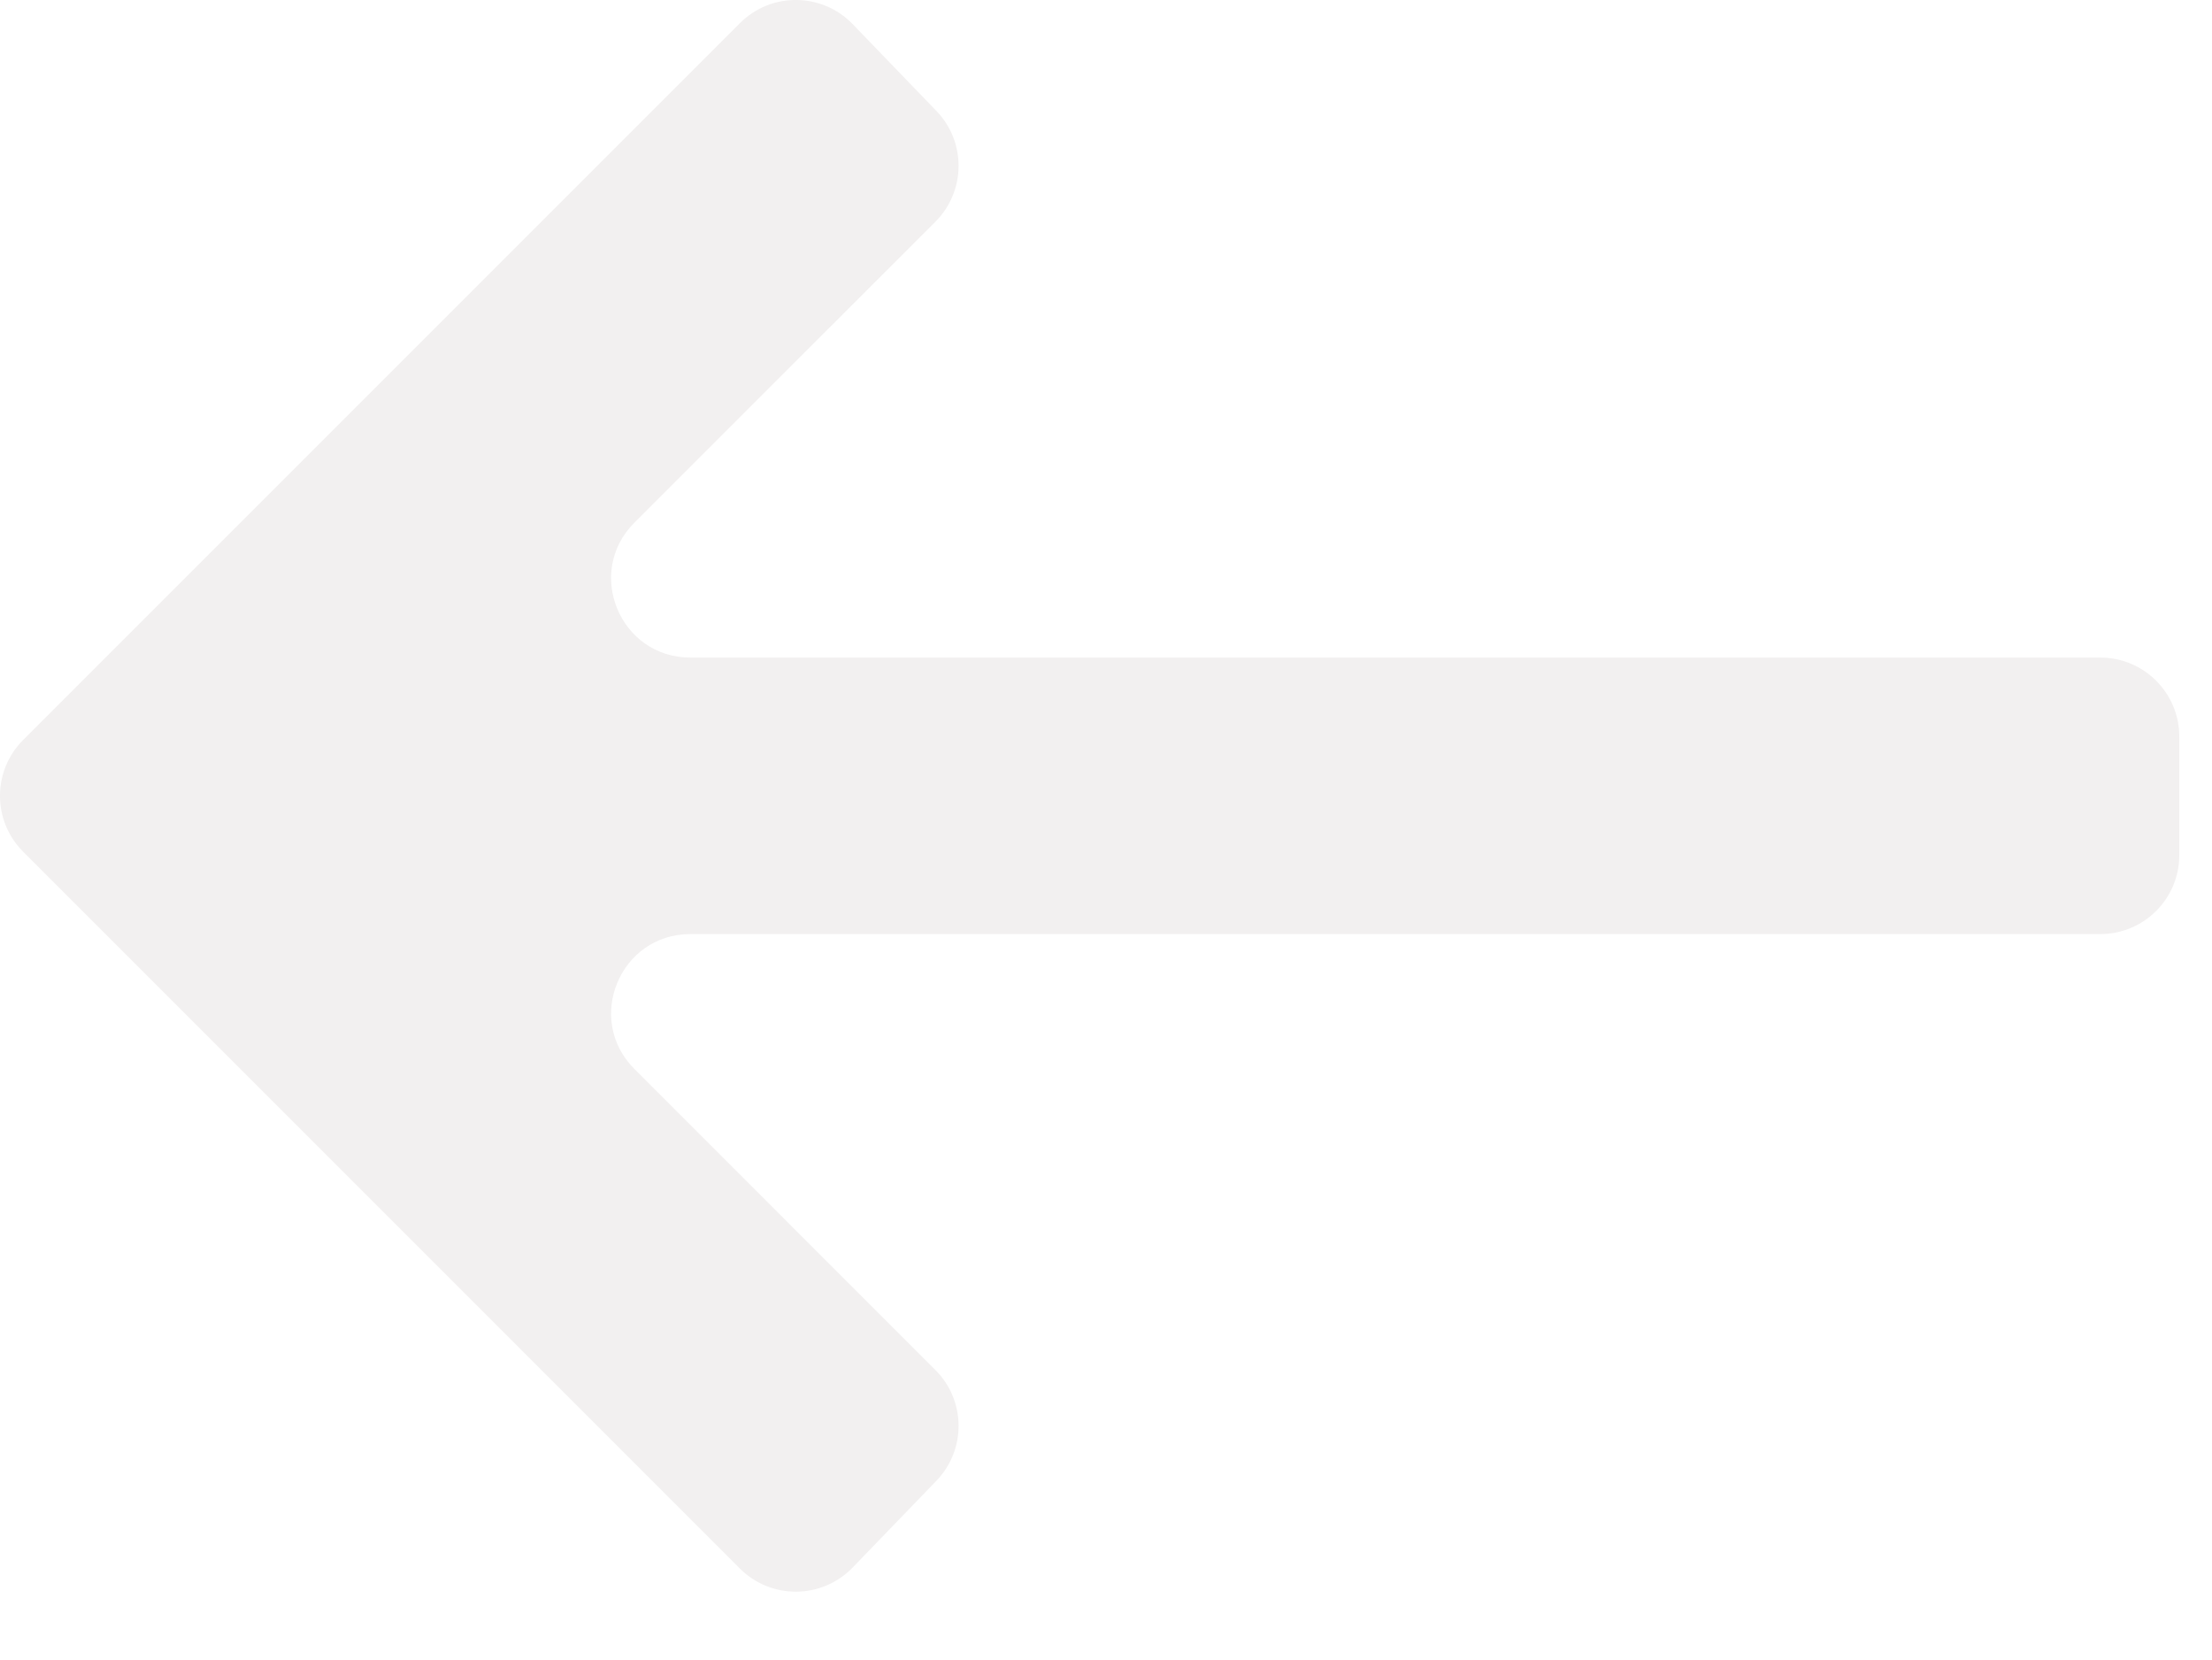
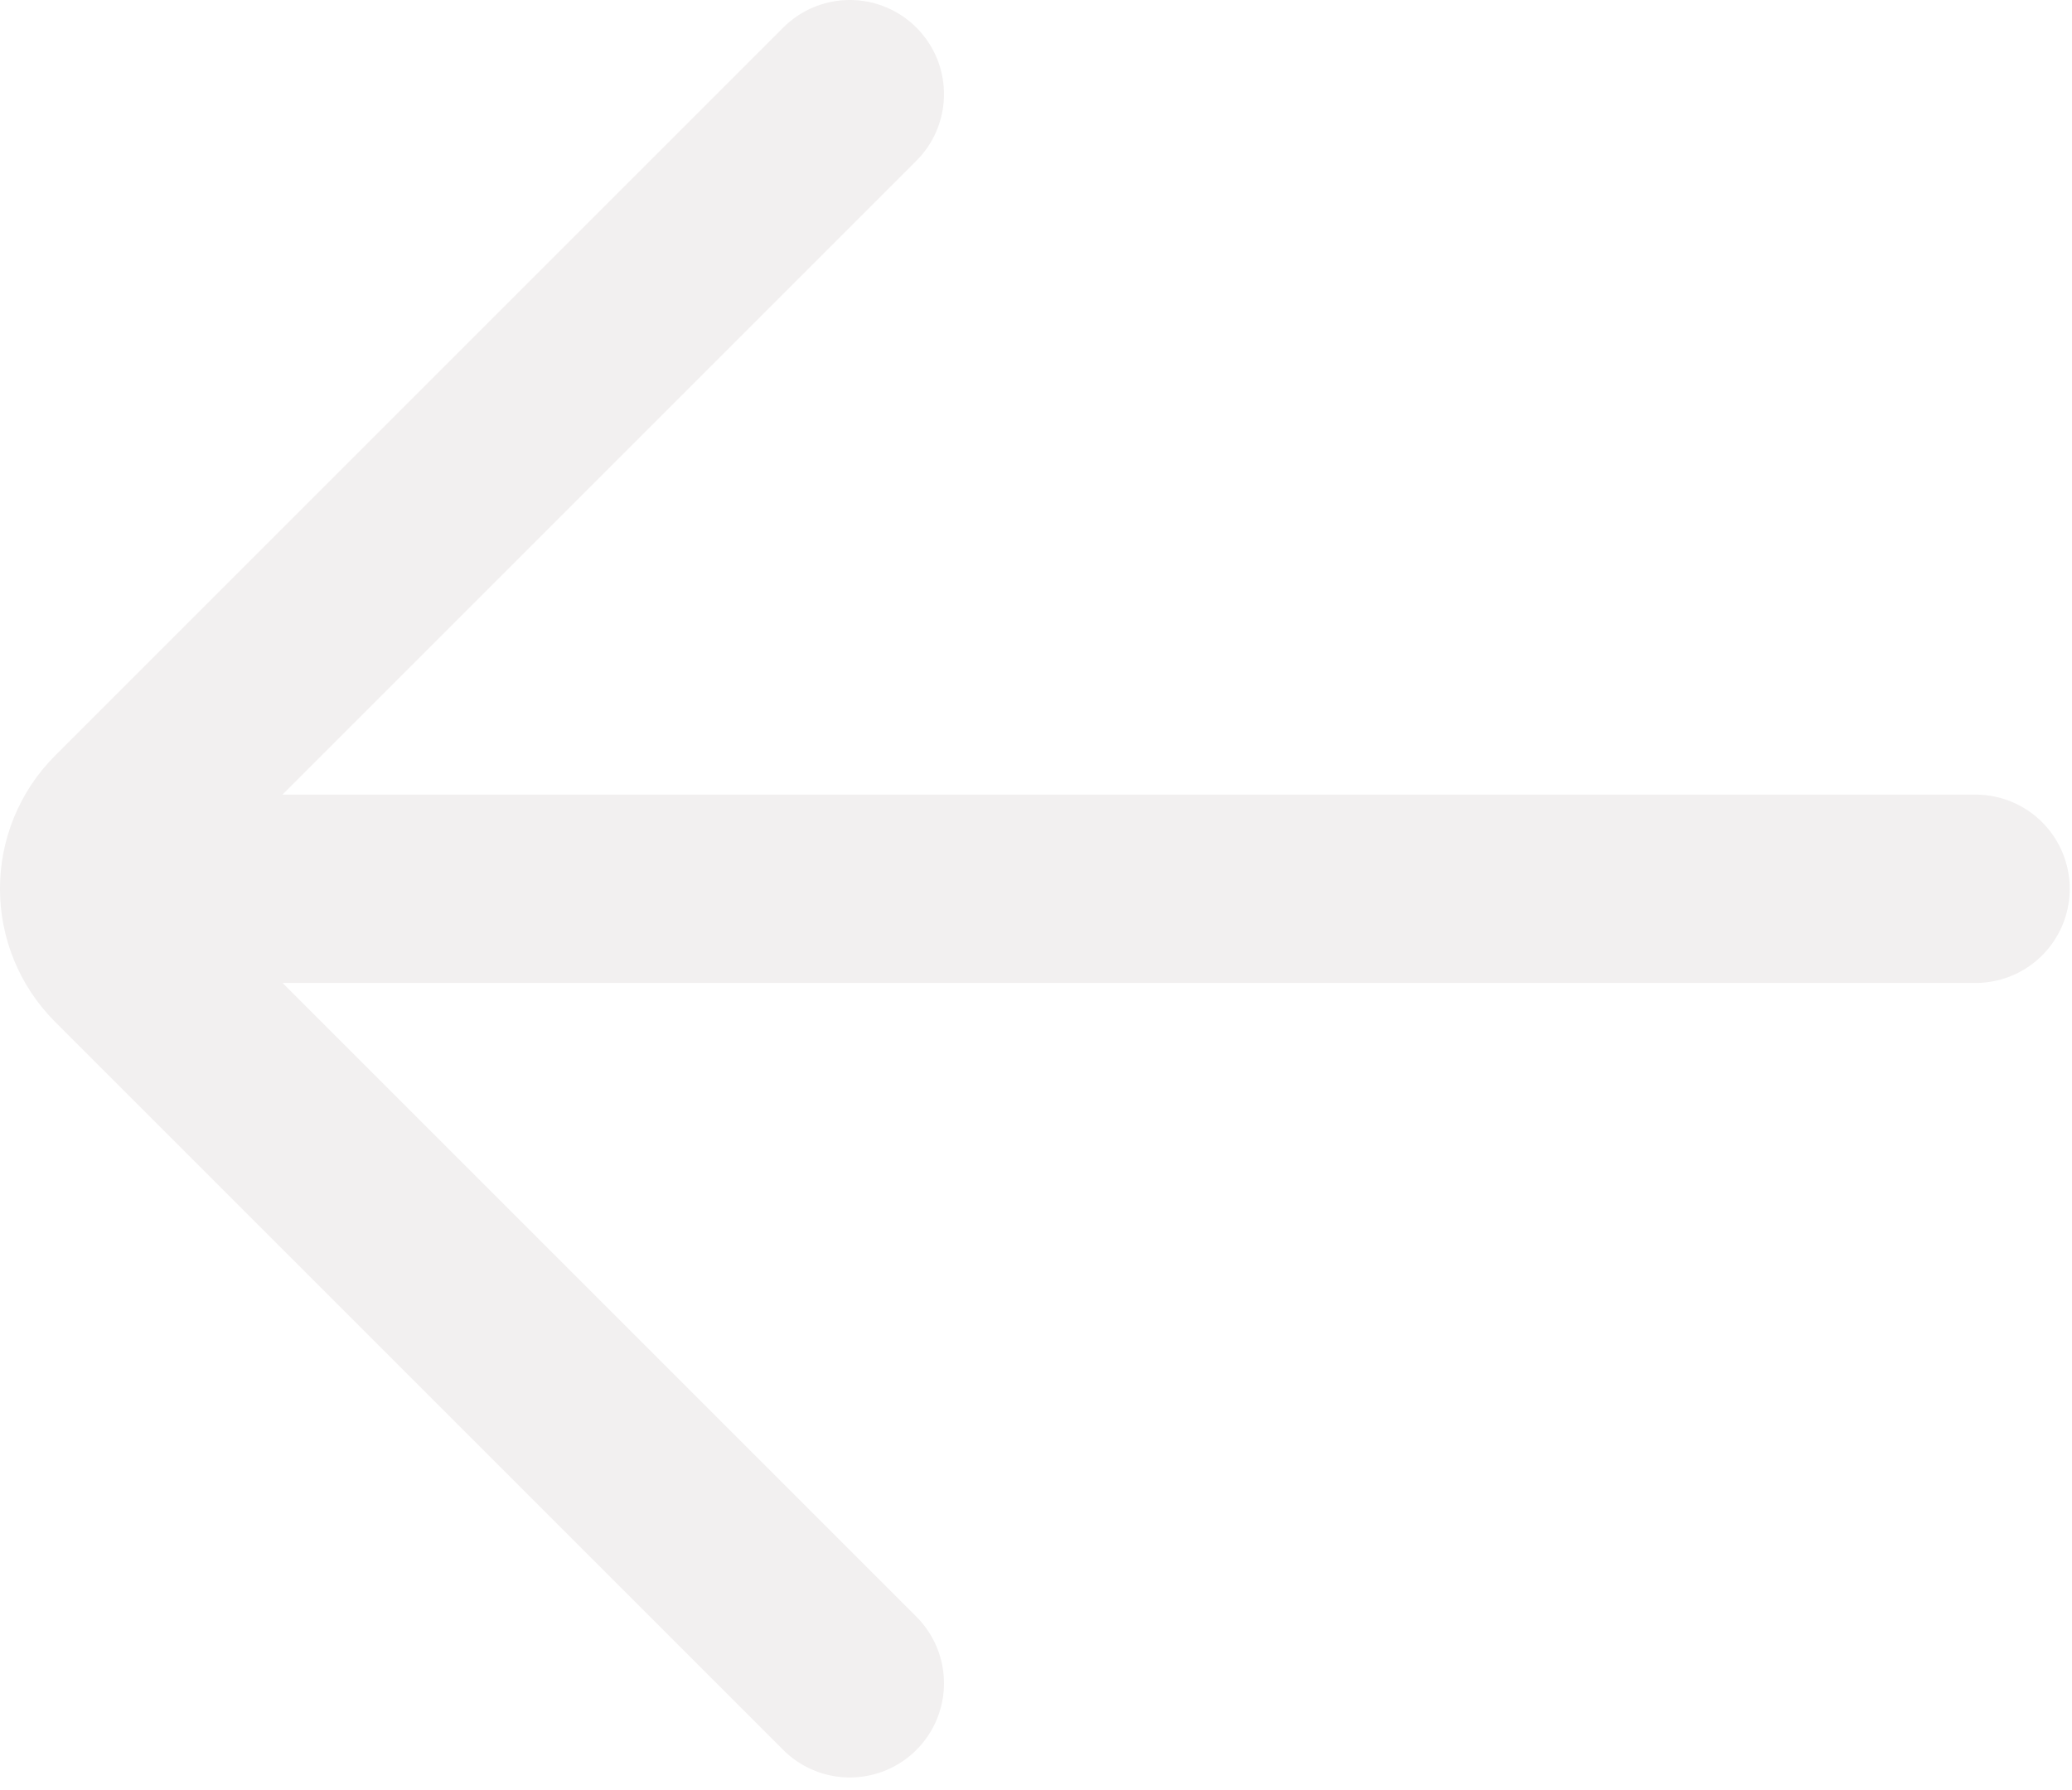
- <svg xmlns="http://www.w3.org/2000/svg" width="28" height="21" viewBox="0 0 28 21" fill="none">
-   <path d="M10.793 19.841C10.404 20.243 9.762 20.249 9.366 19.854L0.293 10.78C-0.098 10.39 -0.098 9.757 0.293 9.366L9.366 0.293C9.762 -0.103 10.404 -0.097 10.793 0.305L11.853 1.404C12.232 1.796 12.227 2.42 11.841 2.806L8.03 6.616C7.4 7.246 7.847 8.323 8.738 8.323H26.586C27.138 8.323 27.586 8.771 27.586 9.323V10.823C27.586 11.376 27.138 11.823 26.586 11.823H8.738C7.847 11.823 7.4 12.9 8.03 13.53L11.841 17.341C12.227 17.727 12.232 18.35 11.853 18.743L10.793 19.841Z" fill="#F2F0F0" />
+ <svg xmlns="http://www.w3.org/2000/svg" width="22" height="19" viewBox="0 0 22 19" fill="none">
+   <path d="M9.023 17.875L1.293 10.145C0.902 9.754 0.902 9.121 1.293 8.73L9.023 1M1.758 9.438H20.976" stroke="#F2F0F0" stroke-width="2" stroke-linecap="round" stroke-linejoin="round" />
</svg>
